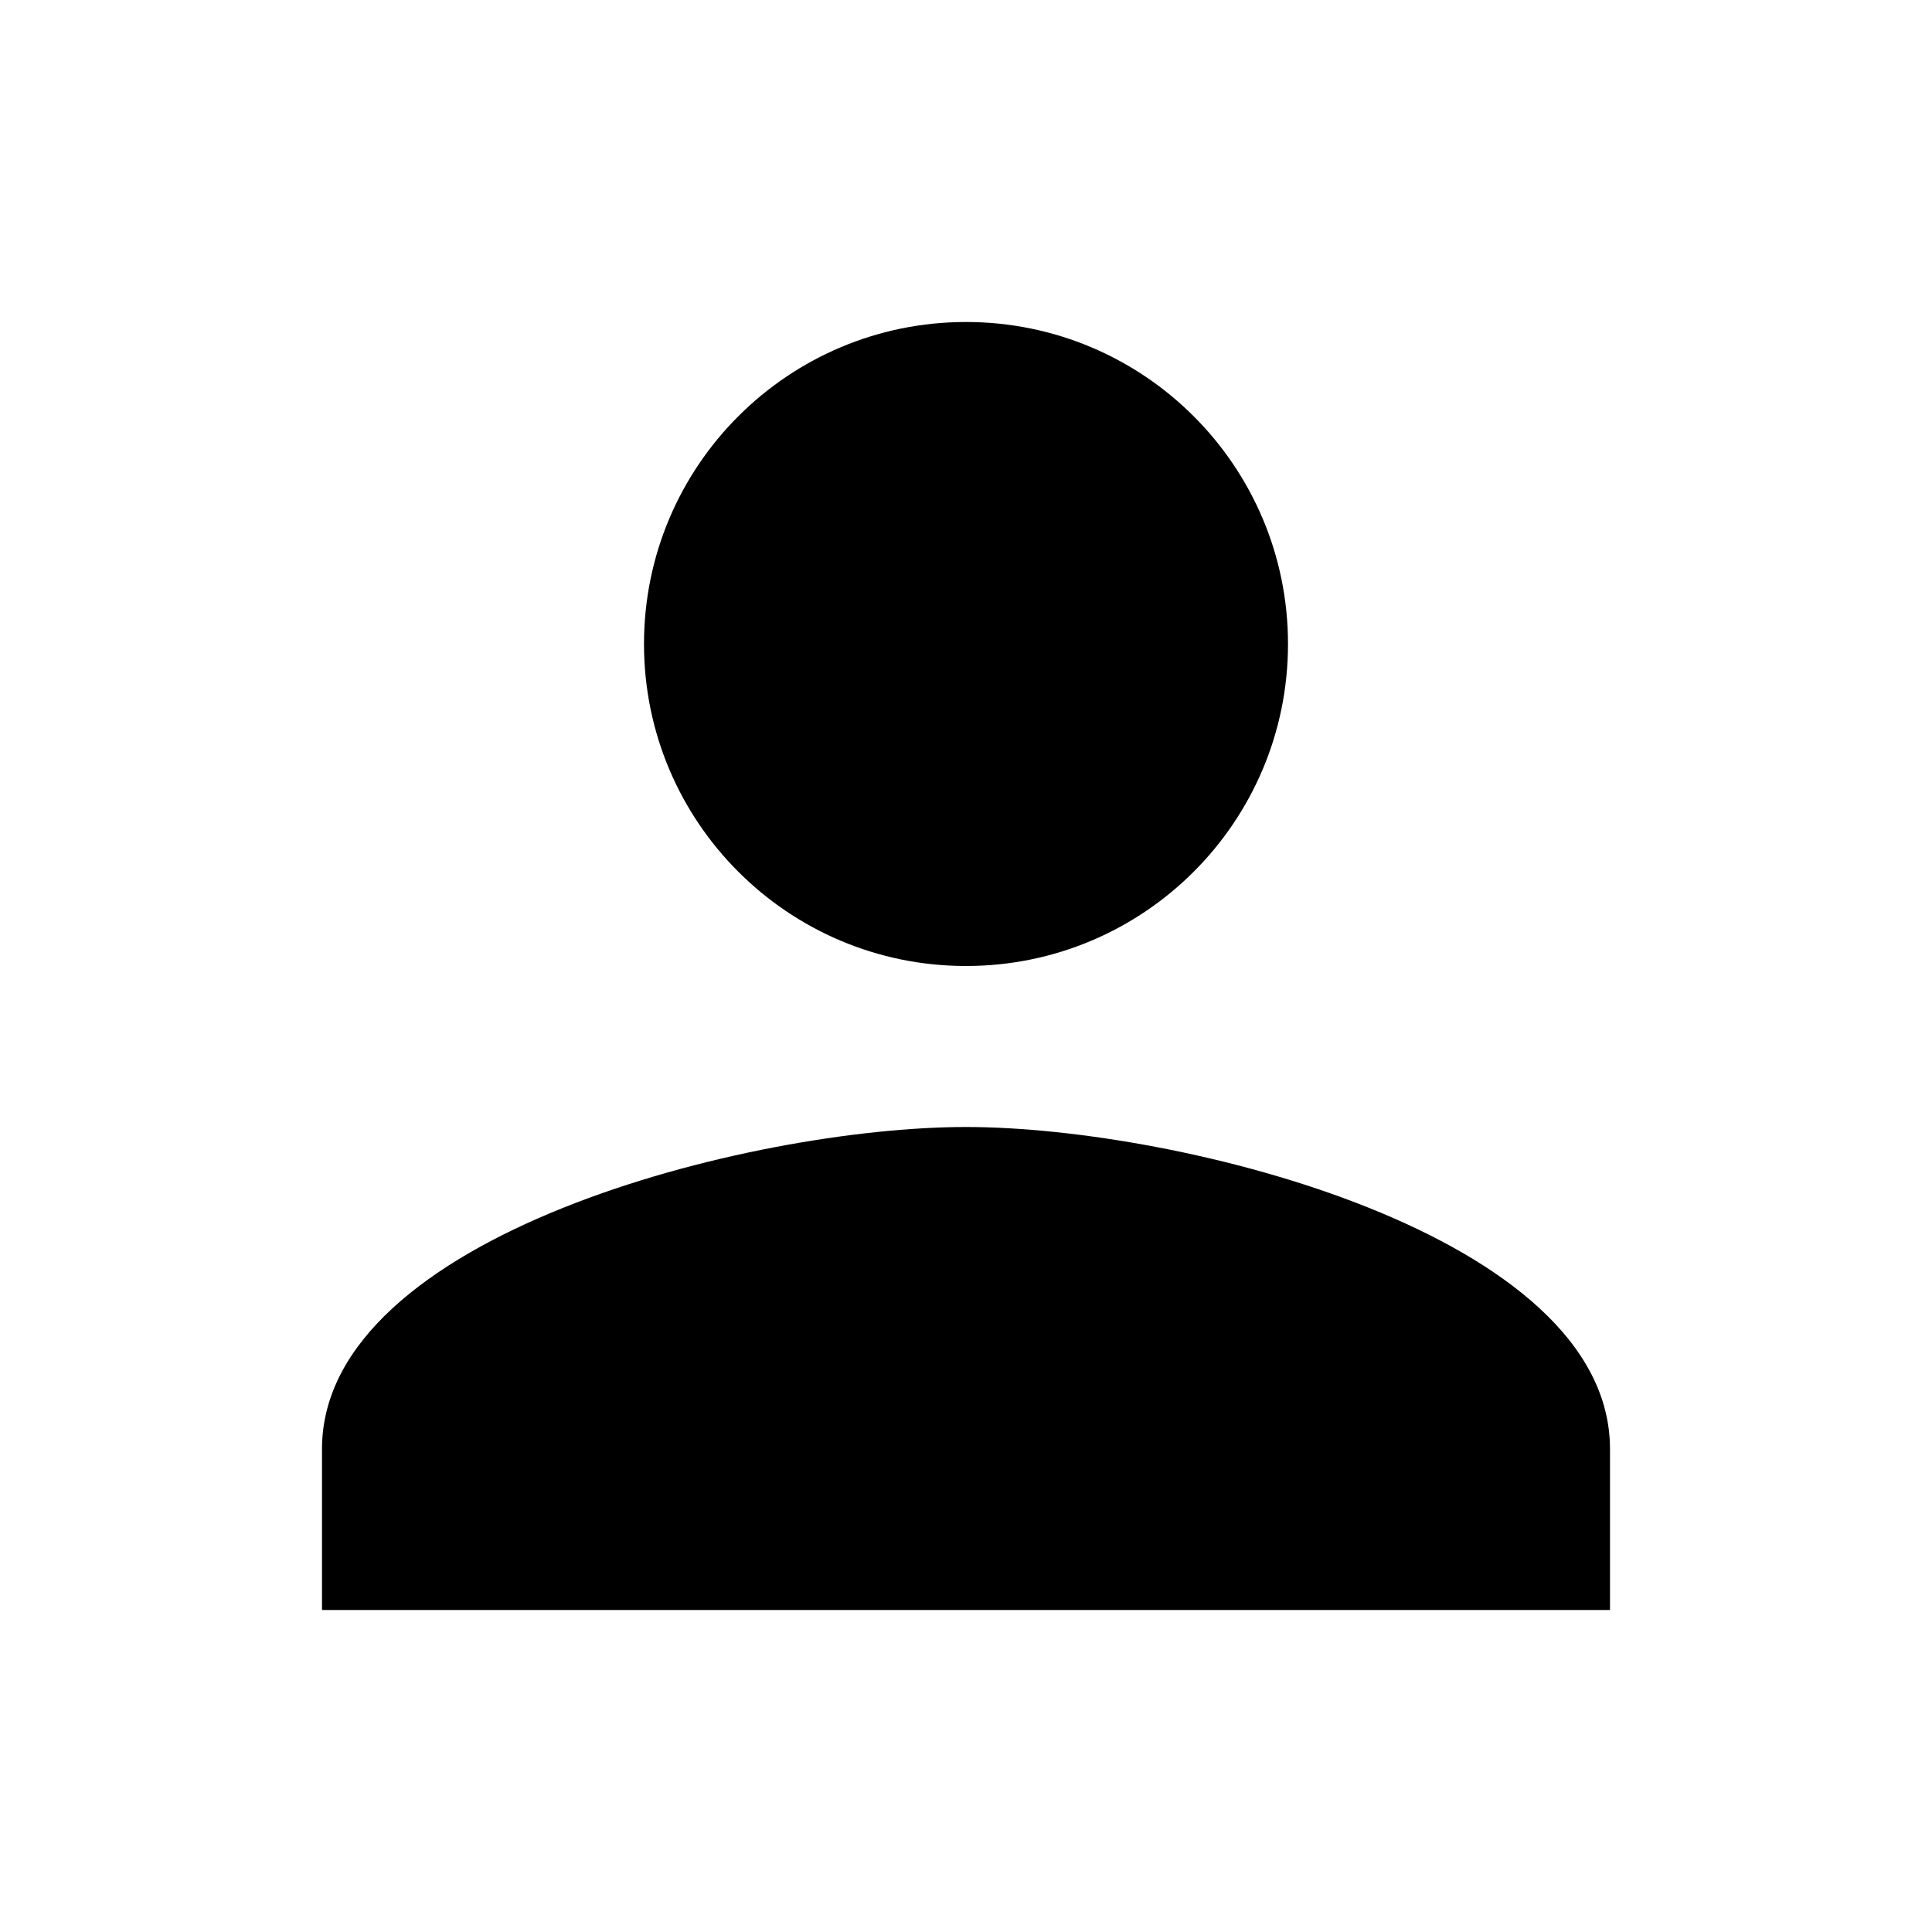
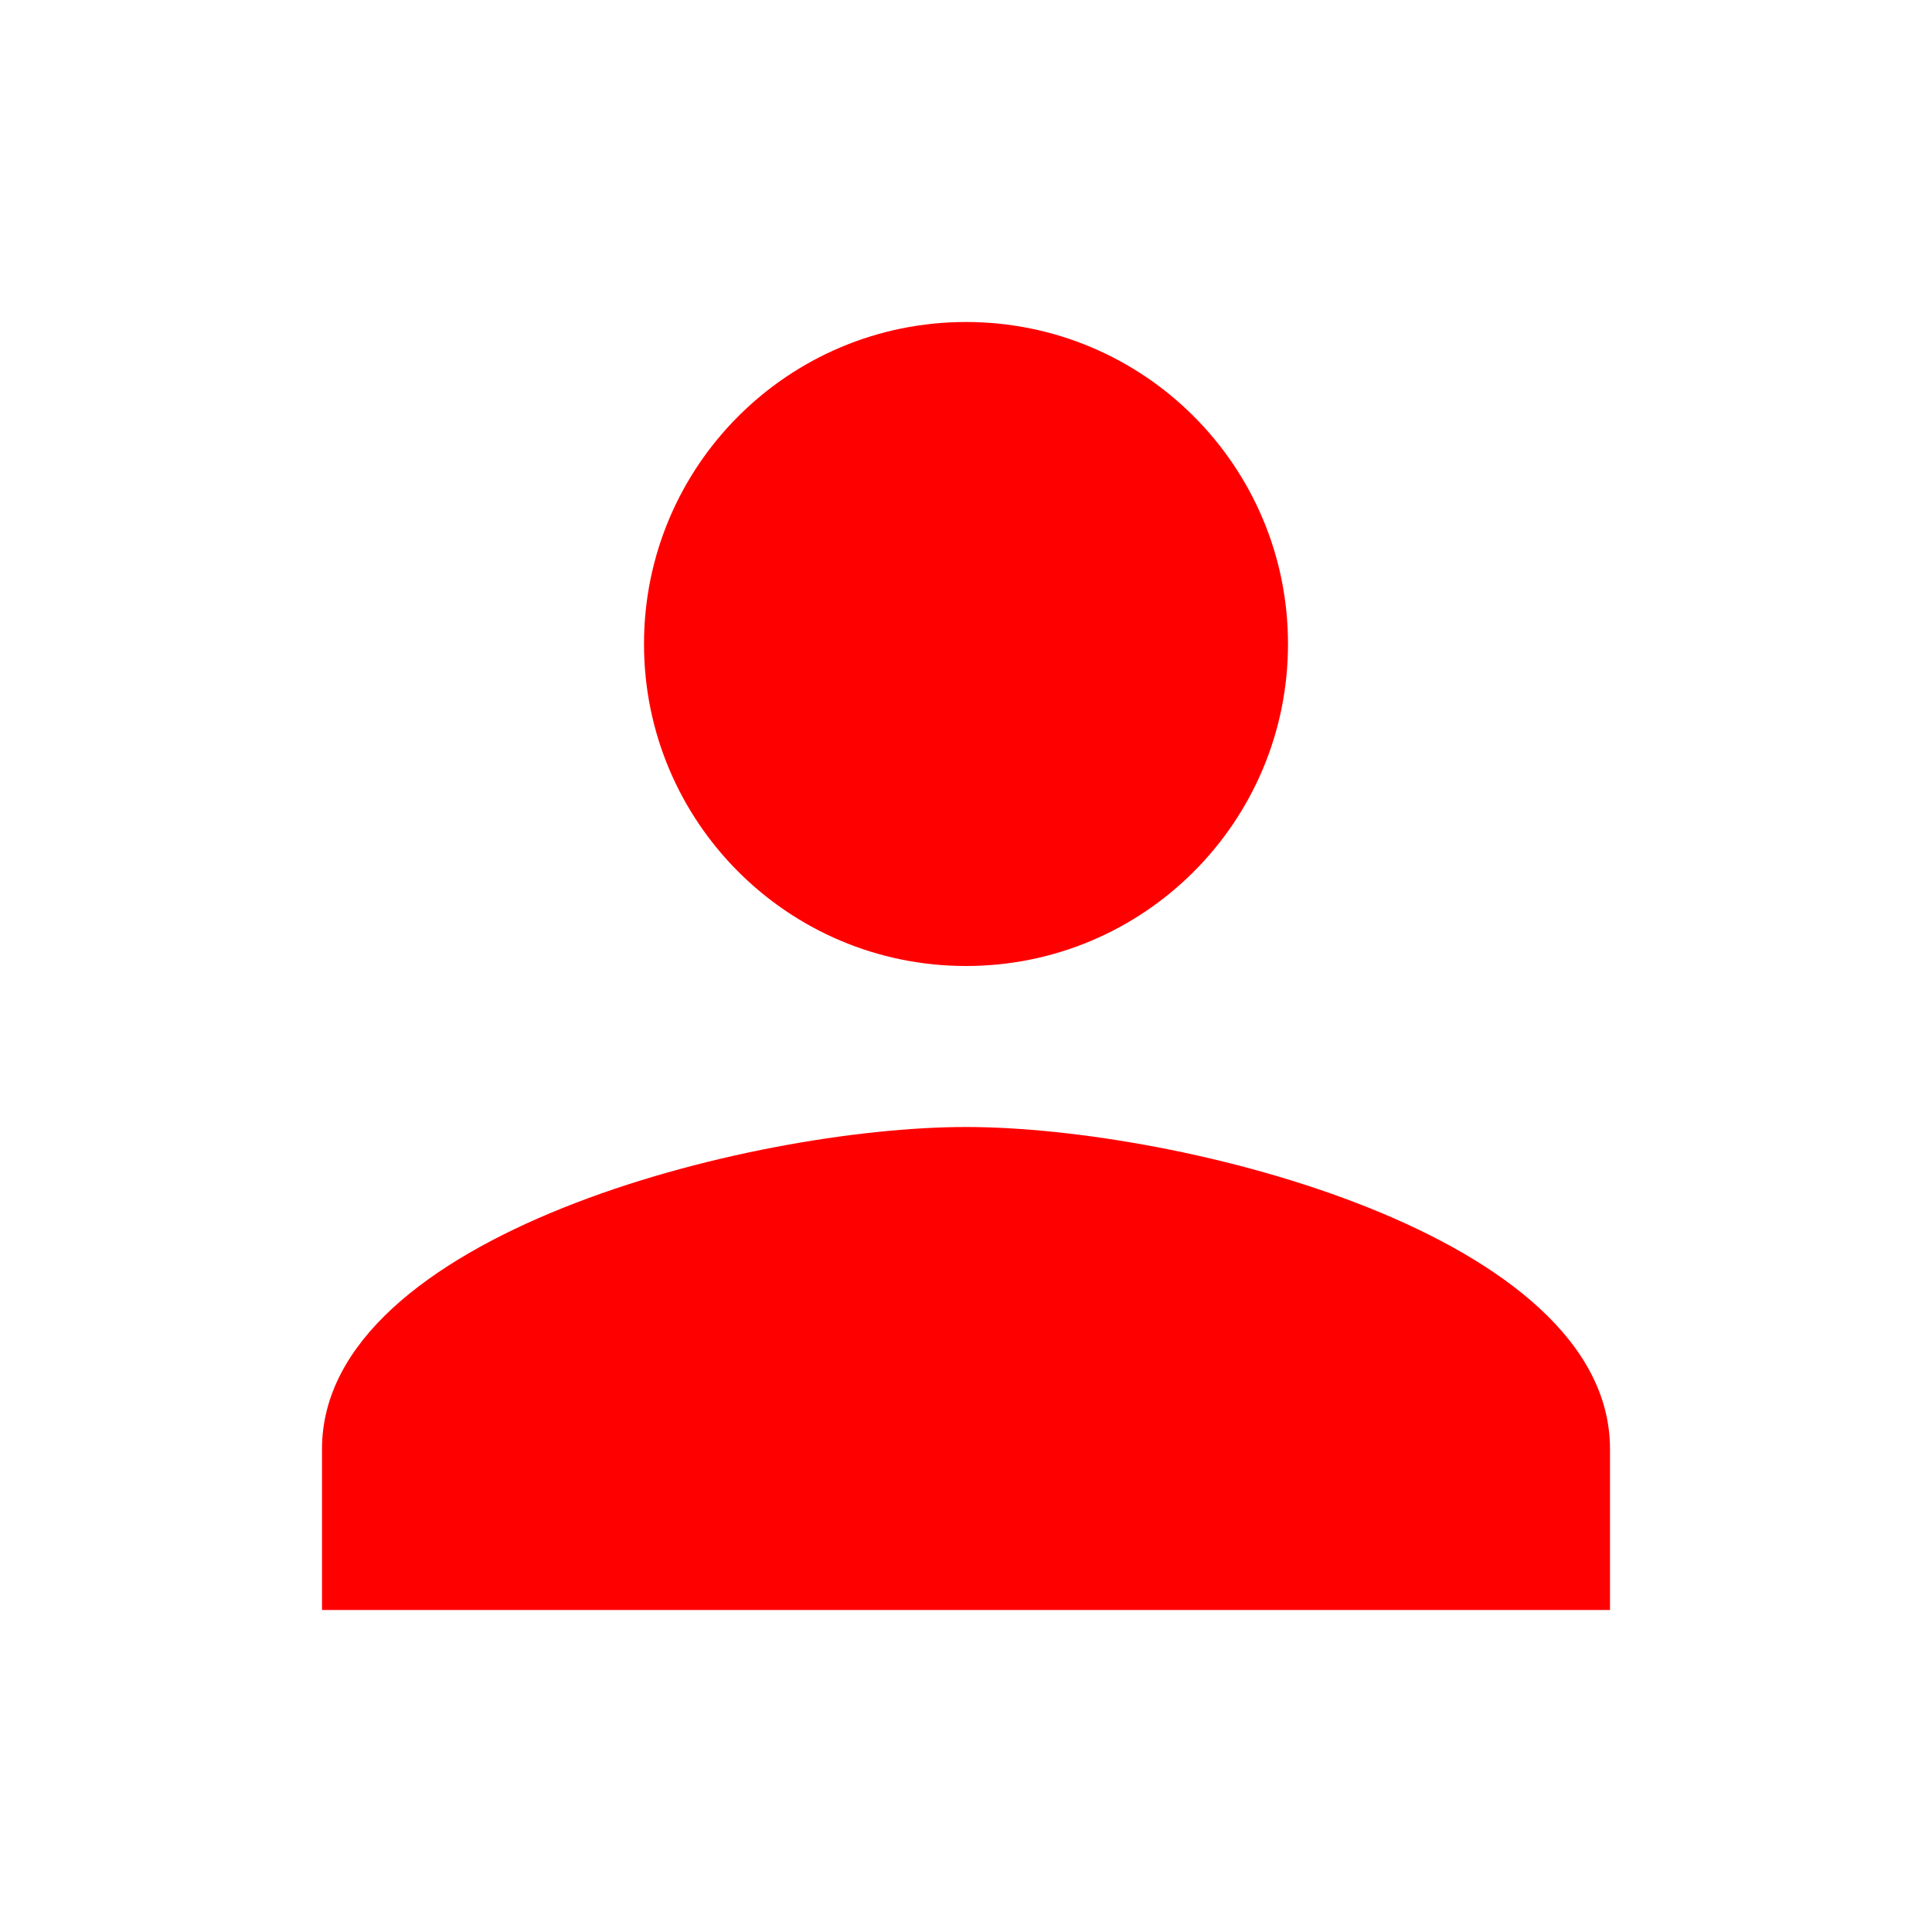
<svg xmlns="http://www.w3.org/2000/svg" width="24" height="24" viewBox="0 0 24 24">
-   <path d="M12 12c2.21 0 4-1.79 4-4s-1.79-4-4-4-4 1.79-4 4 1.79 4 4 4zm0 2c-2.67 0-8 1.34-8 4v2h16v-2c0-2.66-5.33-4-8-4z" />
+   <path d="M12 12c2.21 0 4-1.79 4-4s-1.79-4-4-4-4 1.79-4 4 1.79 4 4 4zm0 2c-2.67 0-8 1.34-8 4v2h16v-2c0-2.66-5.33-4-8-4z" fill="#FF0000" />
  <path d="M0 0h24v24H0z" fill="none" />
</svg>
